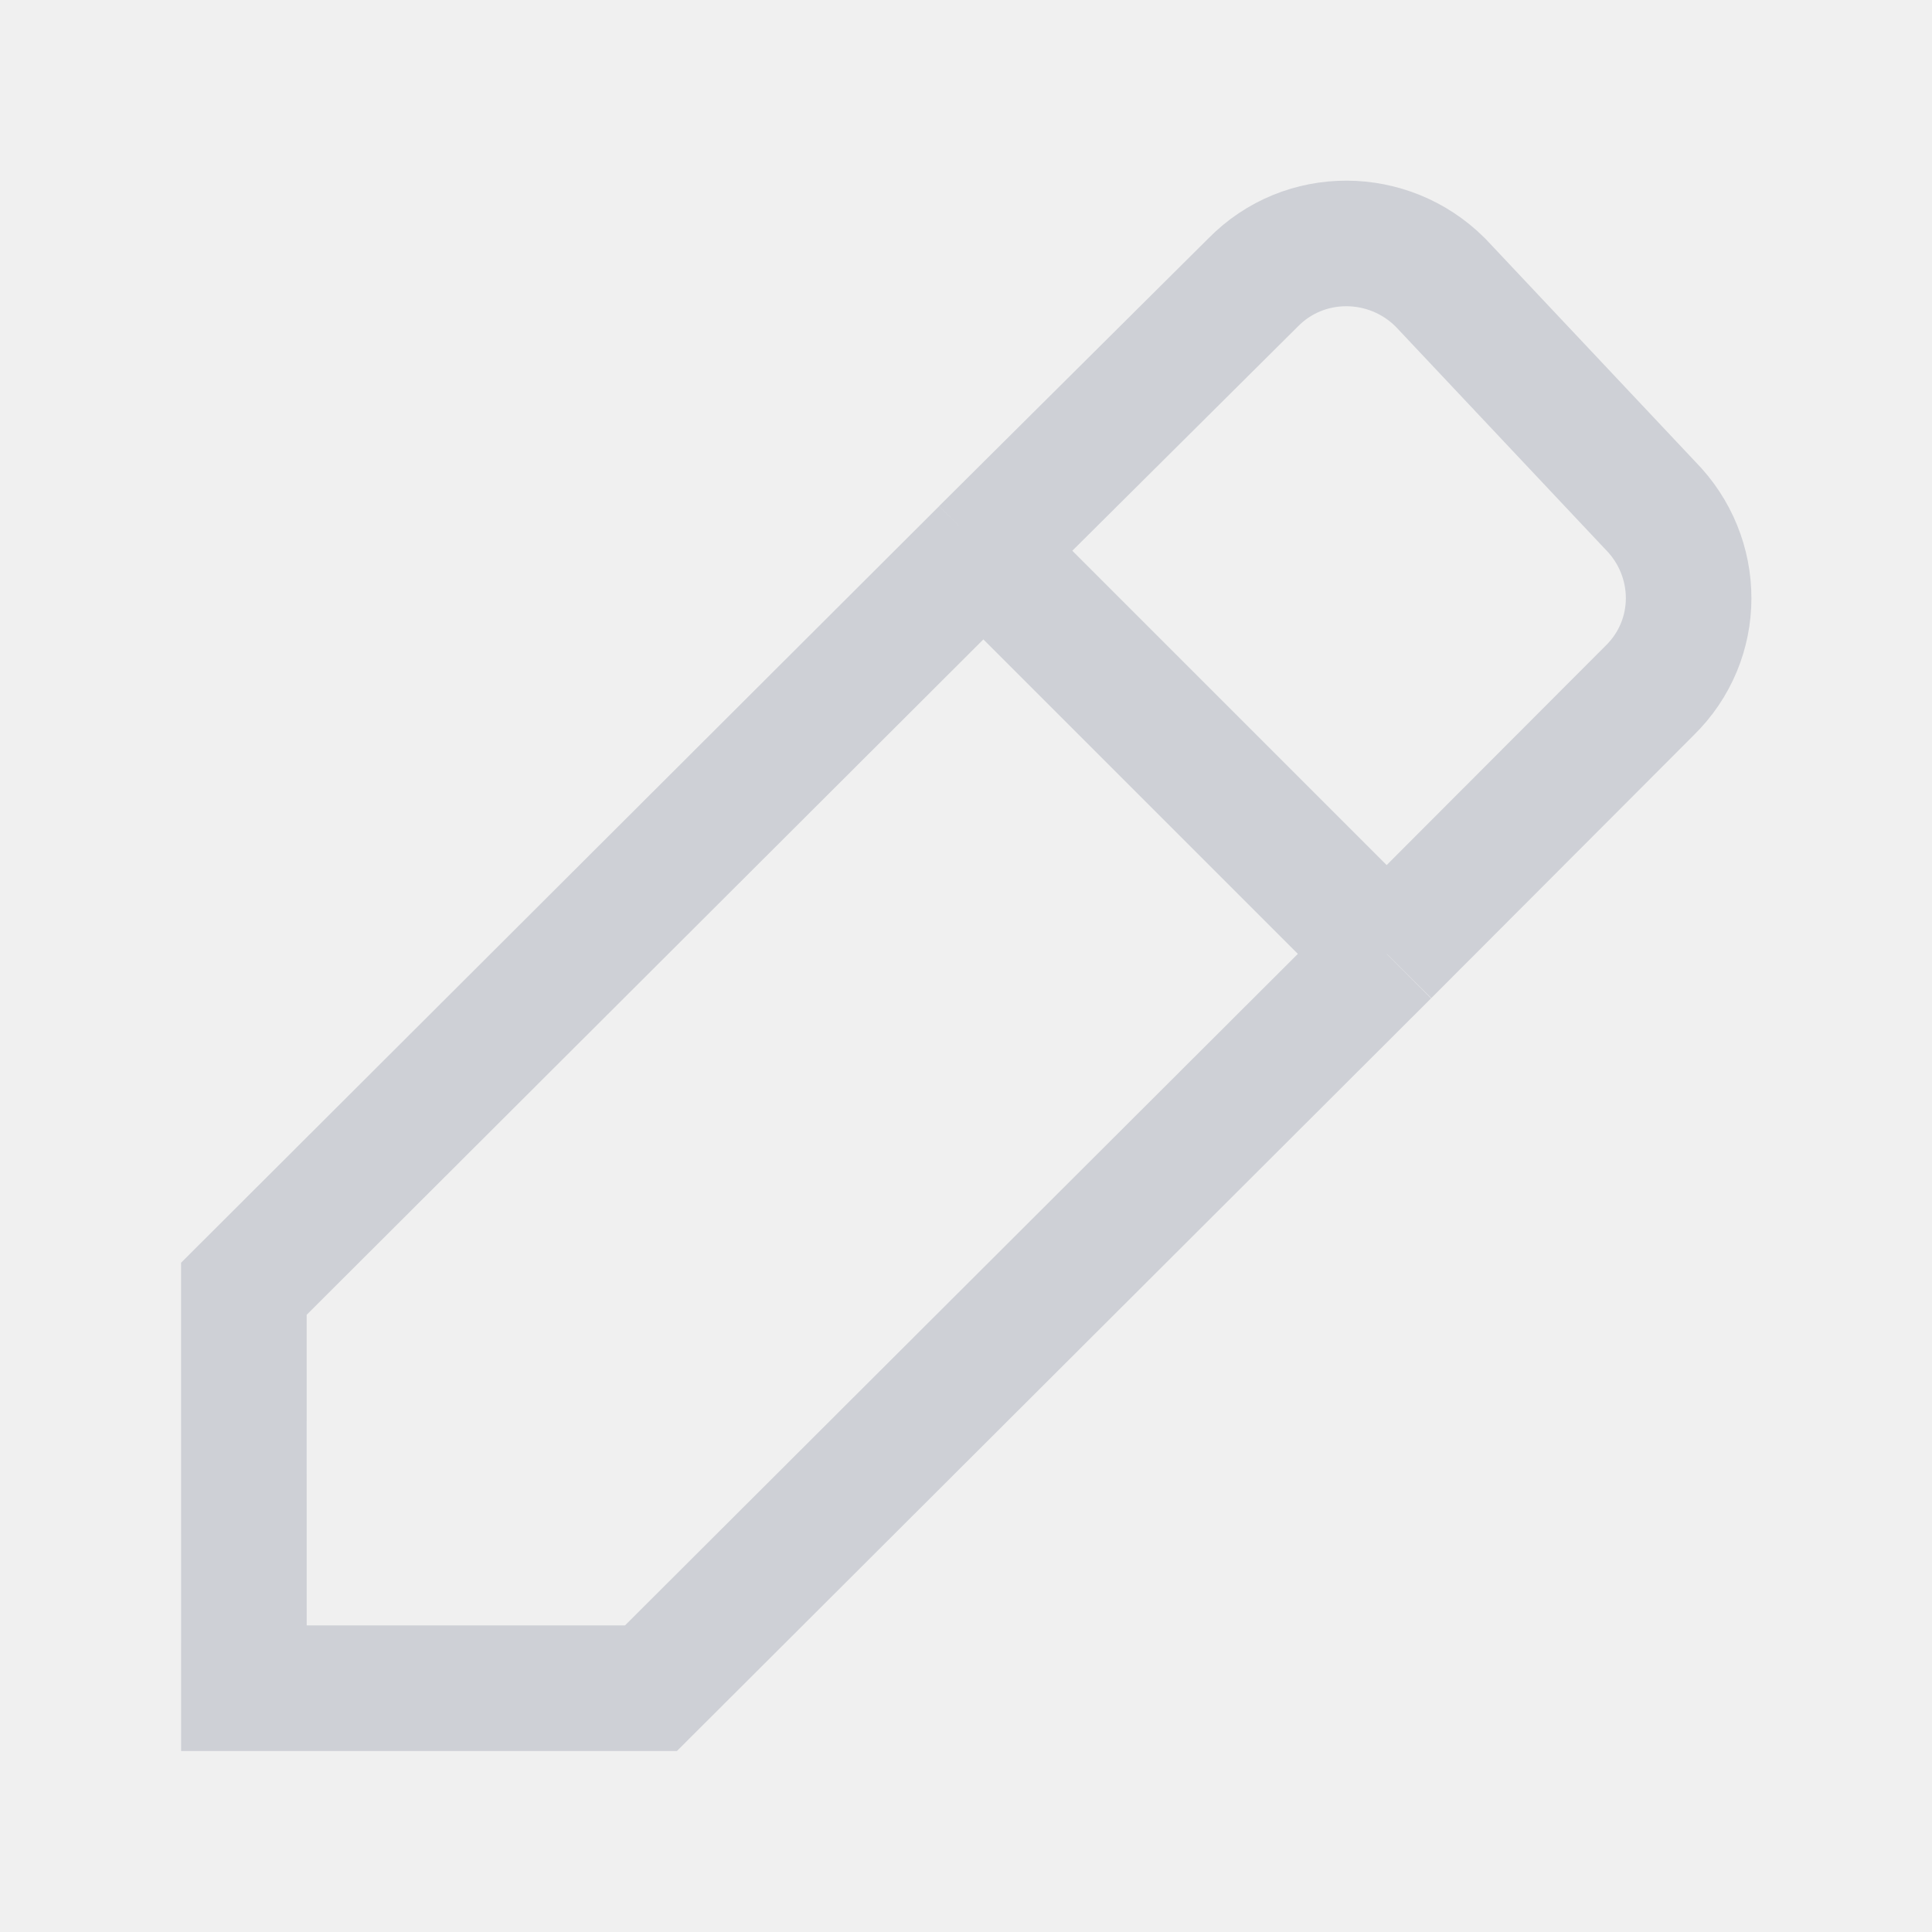
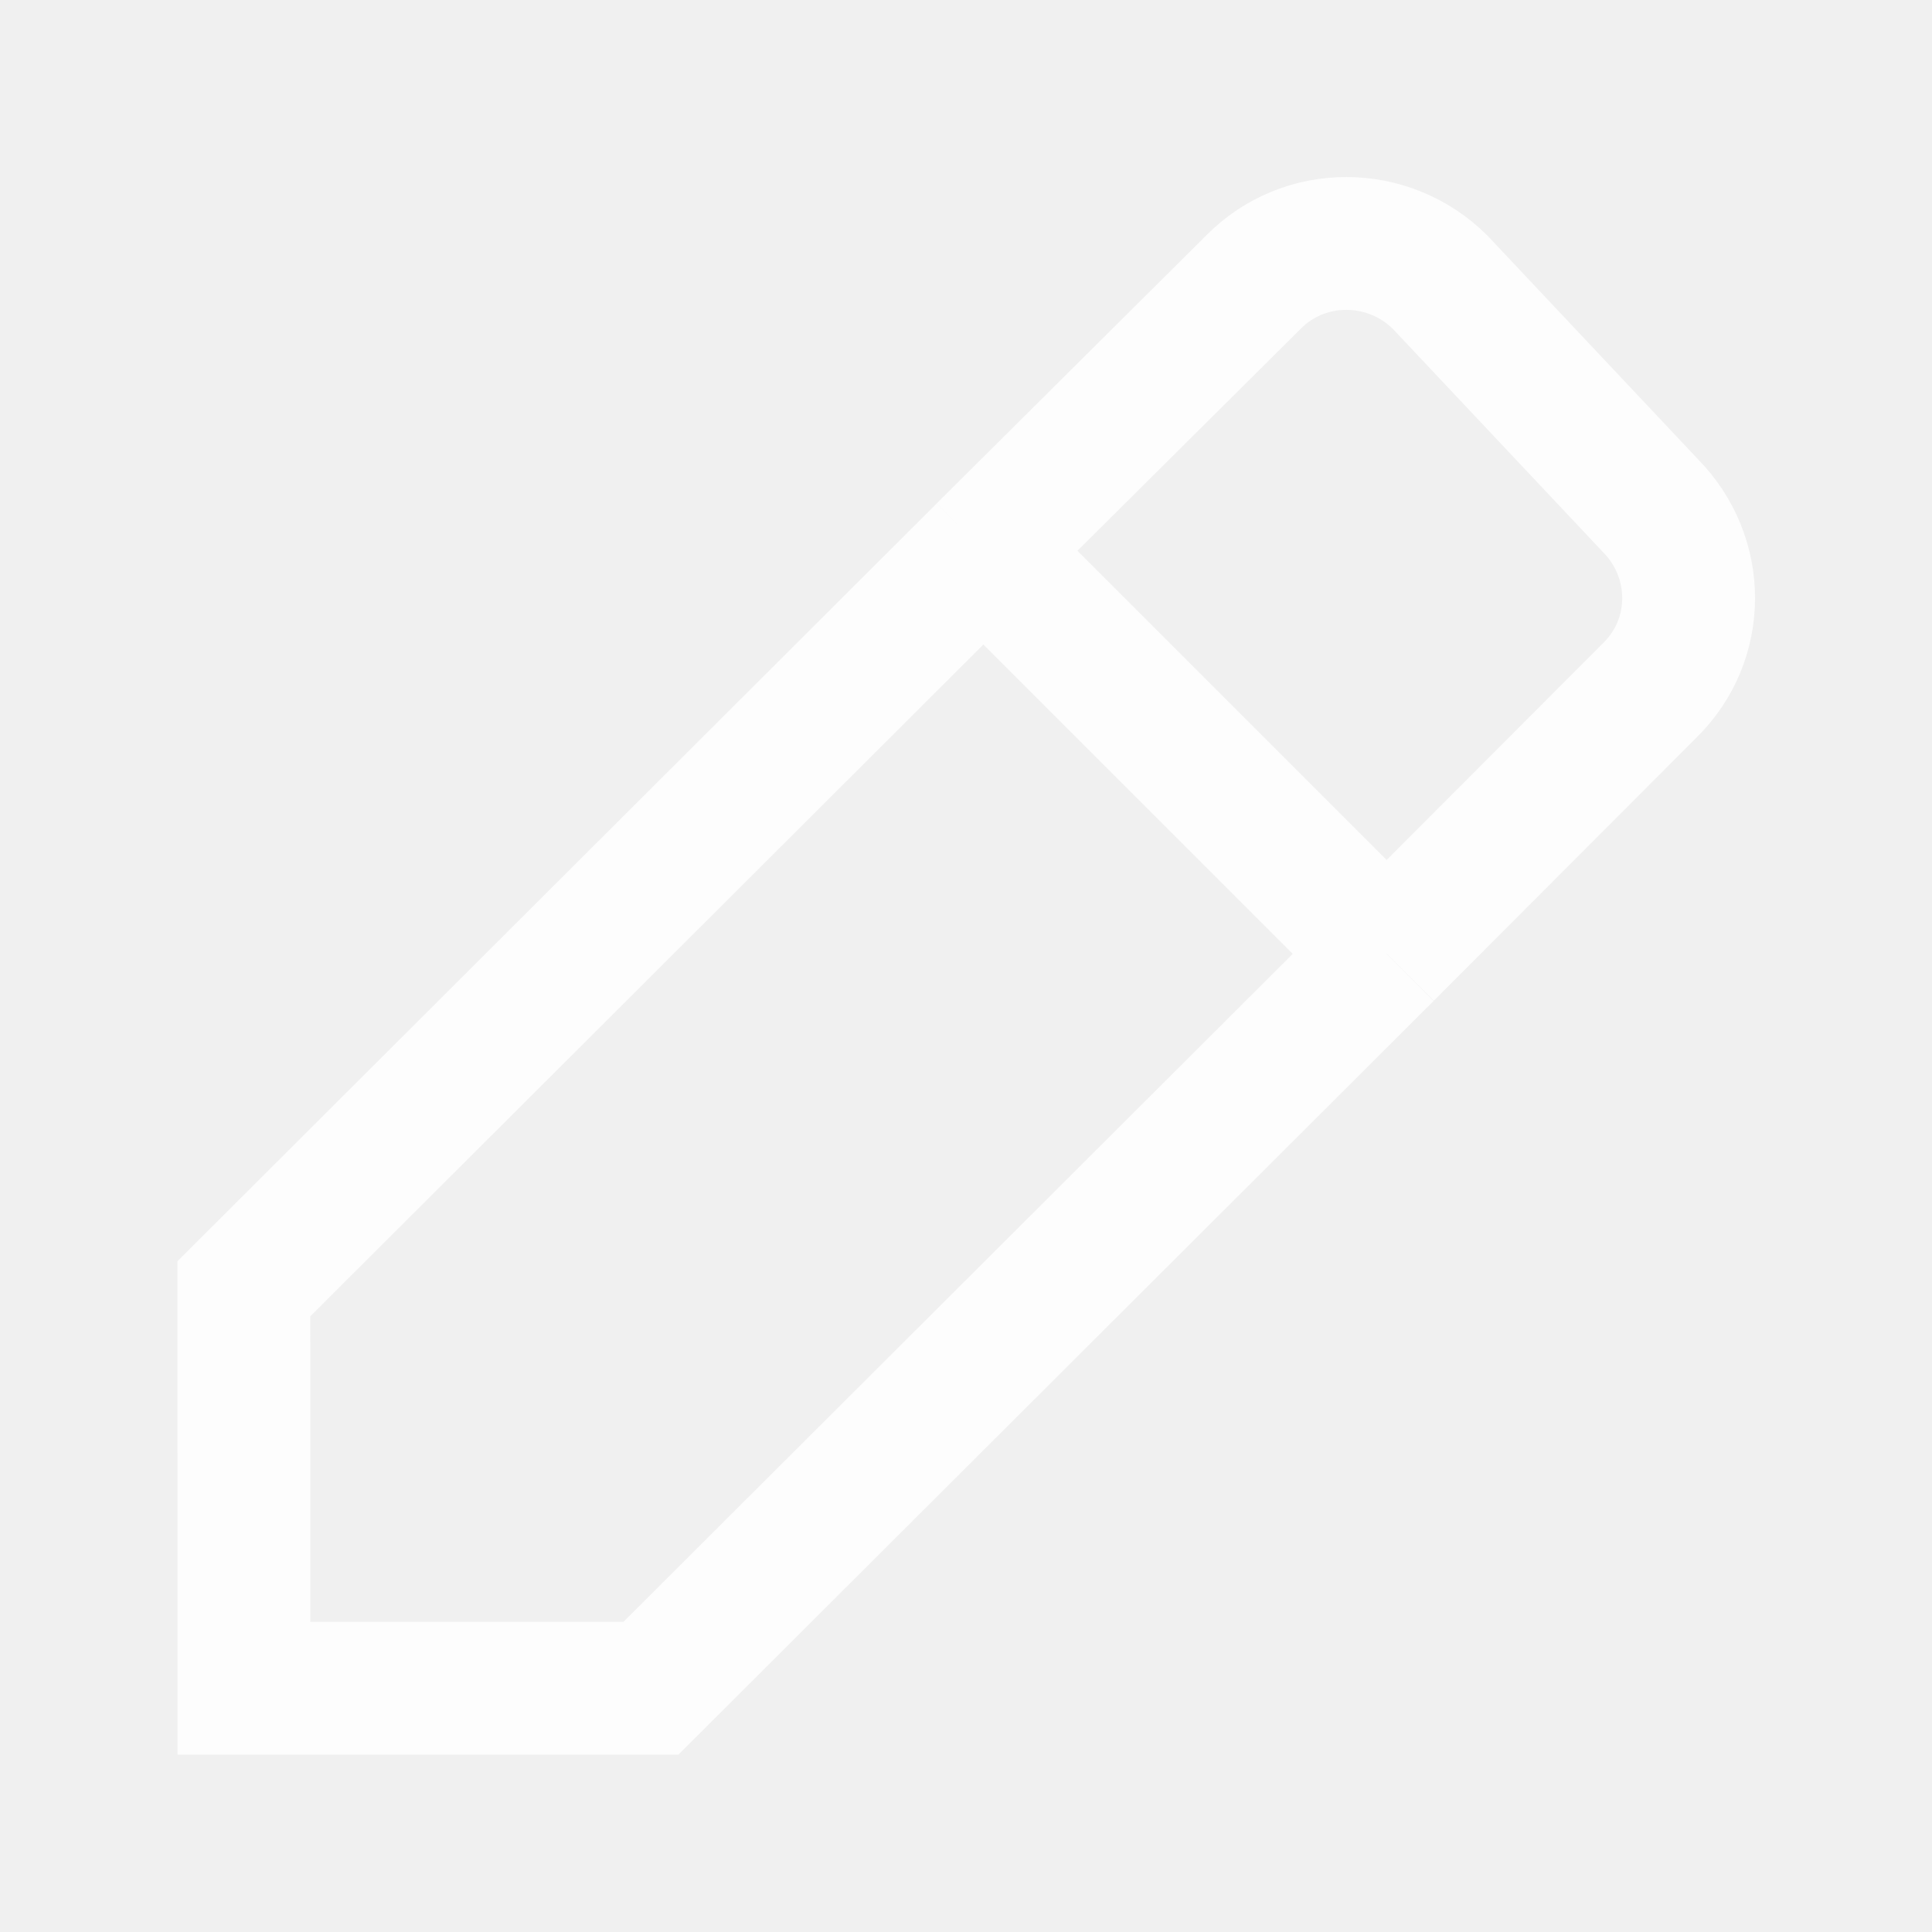
<svg xmlns="http://www.w3.org/2000/svg" width="16" height="16" fill="none" version="1.1" viewBox="0 0 16 16">
-   <path d="m11.485 7.899 2.175-2.179c0.434-0.423 0.429-1.107 0.007-1.534l-1.736-1.844-0.004-0.004c-0.427-0.426-1.124-0.433-1.55 0.002l-2.233 2.22m3.34 3.34-3.34-3.34m3.34 3.34-6.093 6.081h-3.371l-3.745e-4 -3.308 6.125-6.113" stroke="#ced0d6" stroke-miterlimit="10" stroke-width="1.04" />
+   <path d="m11.485 7.899 2.175-2.179c0.434-0.423 0.429-1.107 0.007-1.534l-1.736-1.844-0.004-0.004c-0.427-0.426-1.124-0.433-1.55 0.002l-2.233 2.22m3.34 3.34-3.34-3.34m3.34 3.34-6.093 6.081h-3.371l-3.745e-4 -3.308 6.125-6.113" stroke="#fff" stroke-miterlimit="10" stroke-opacity=".85" stroke-width="1.1" />
</svg>
